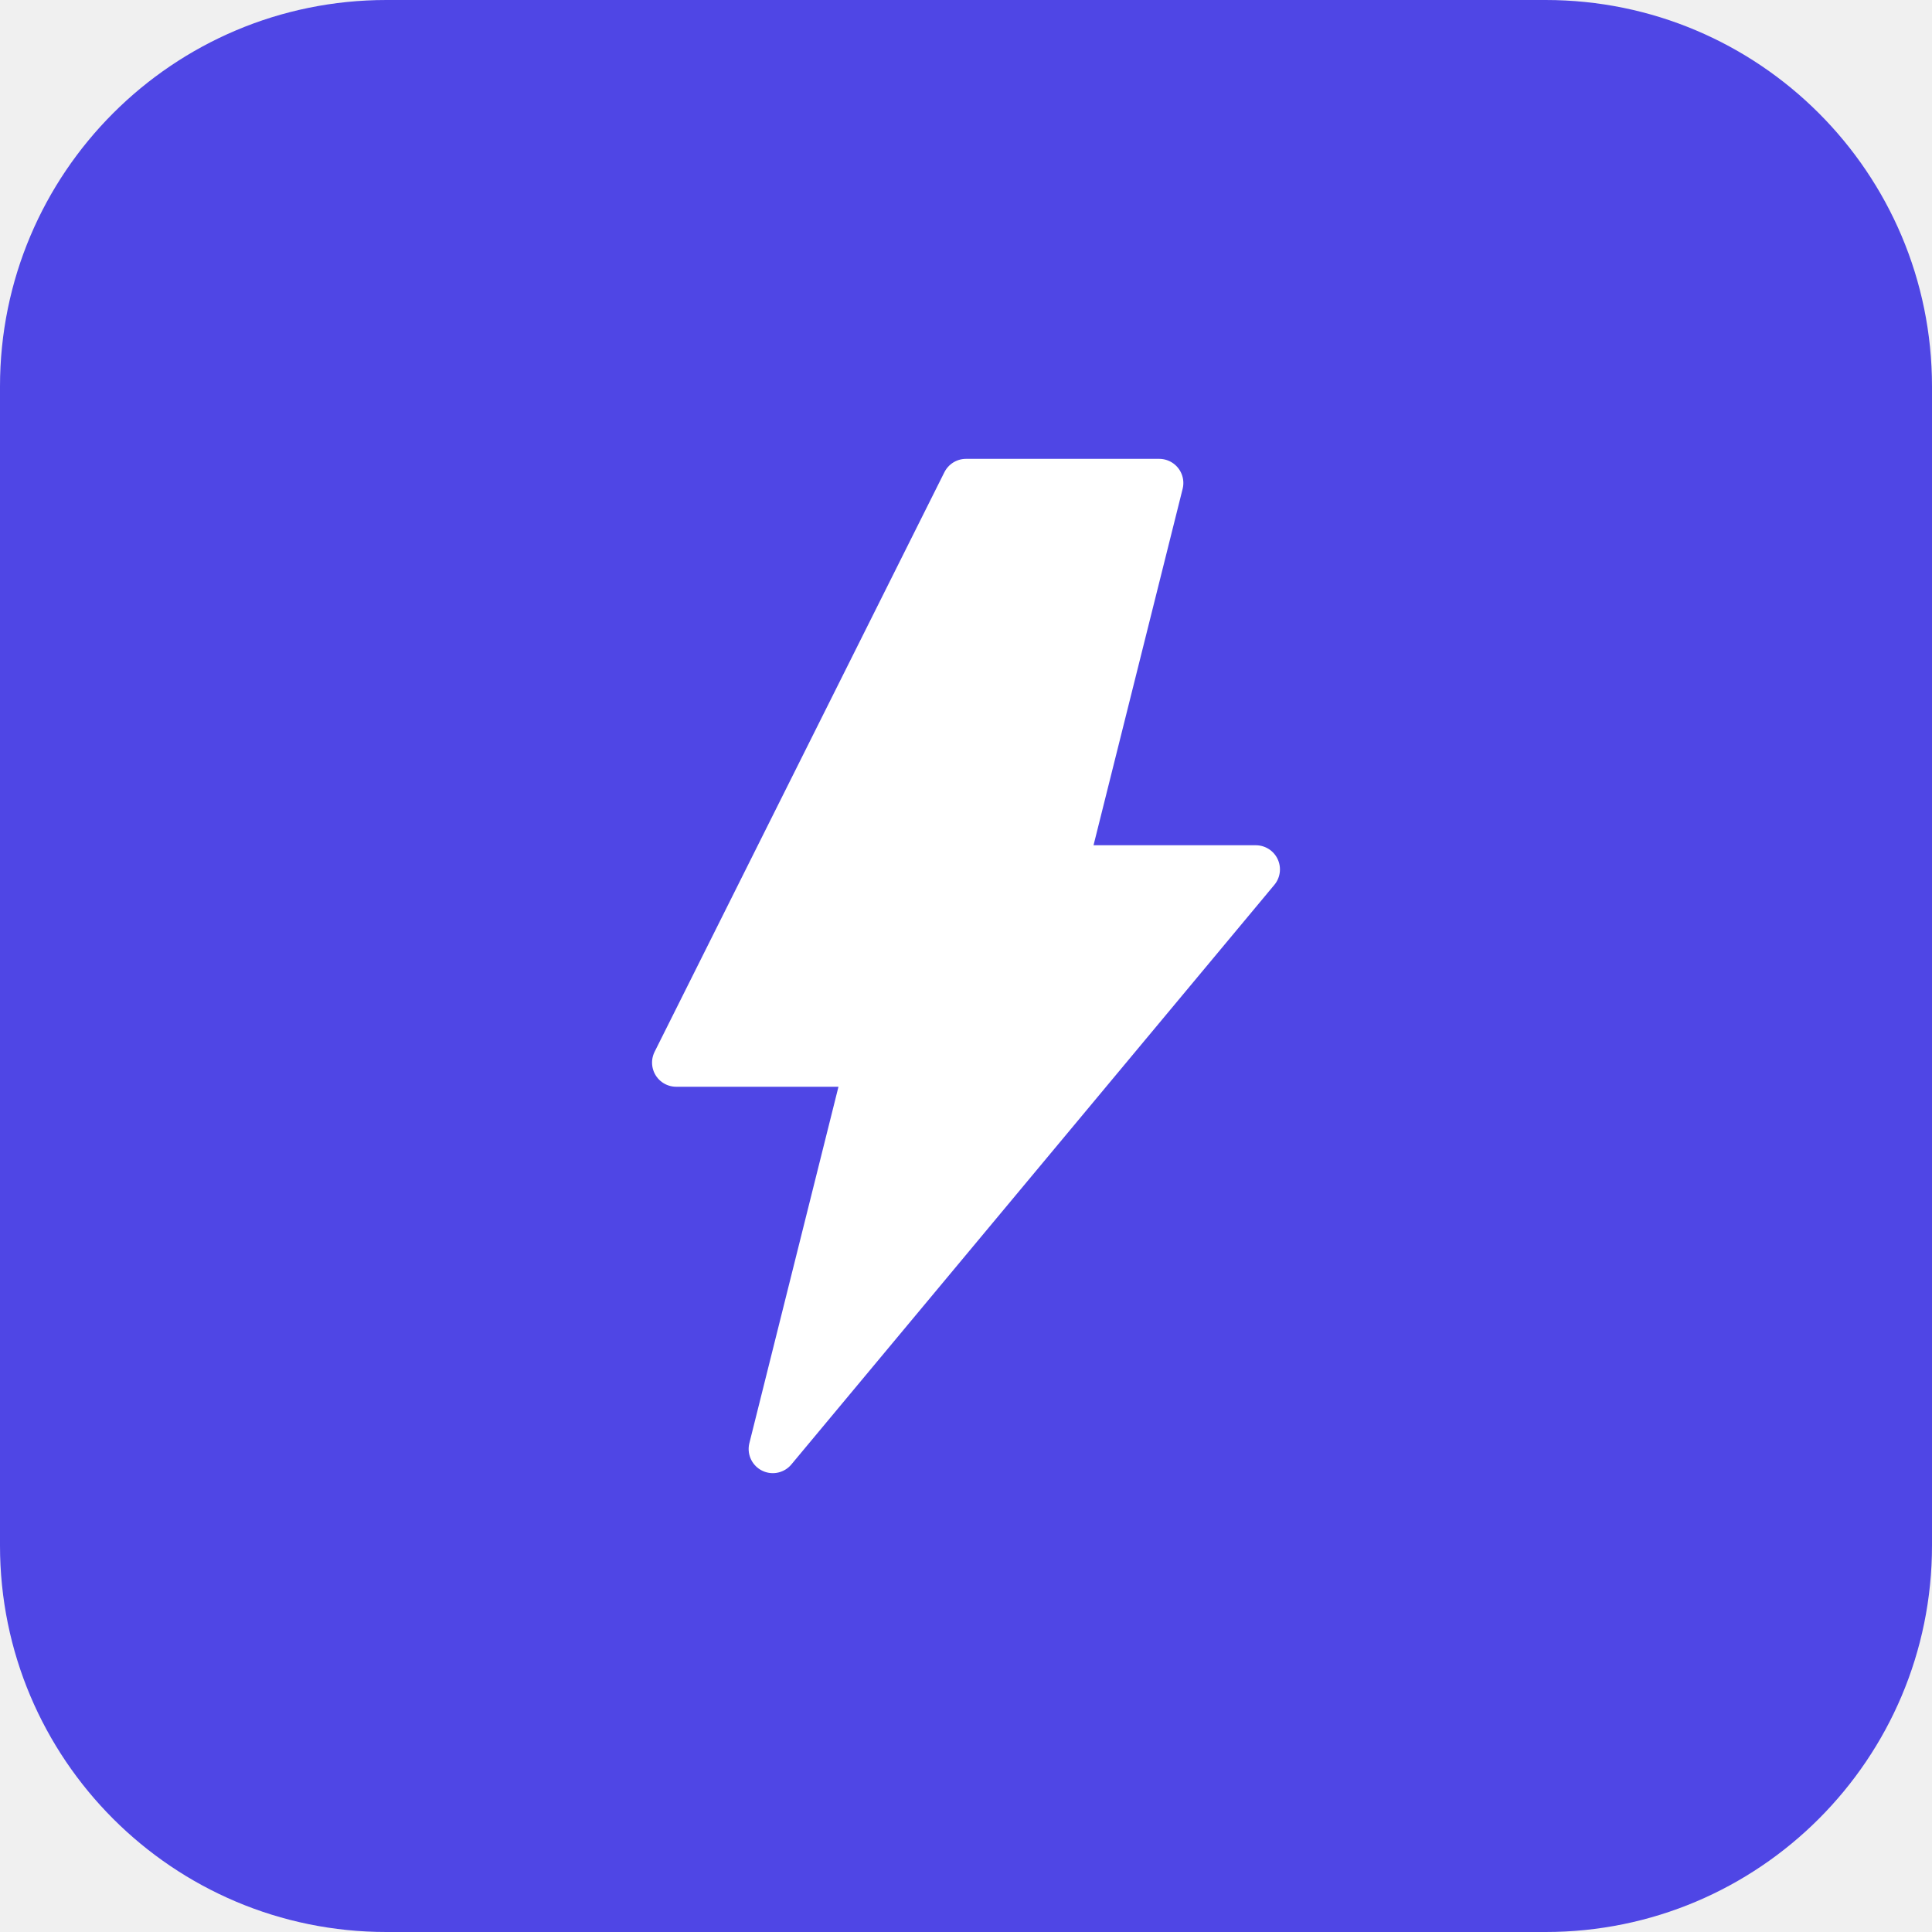
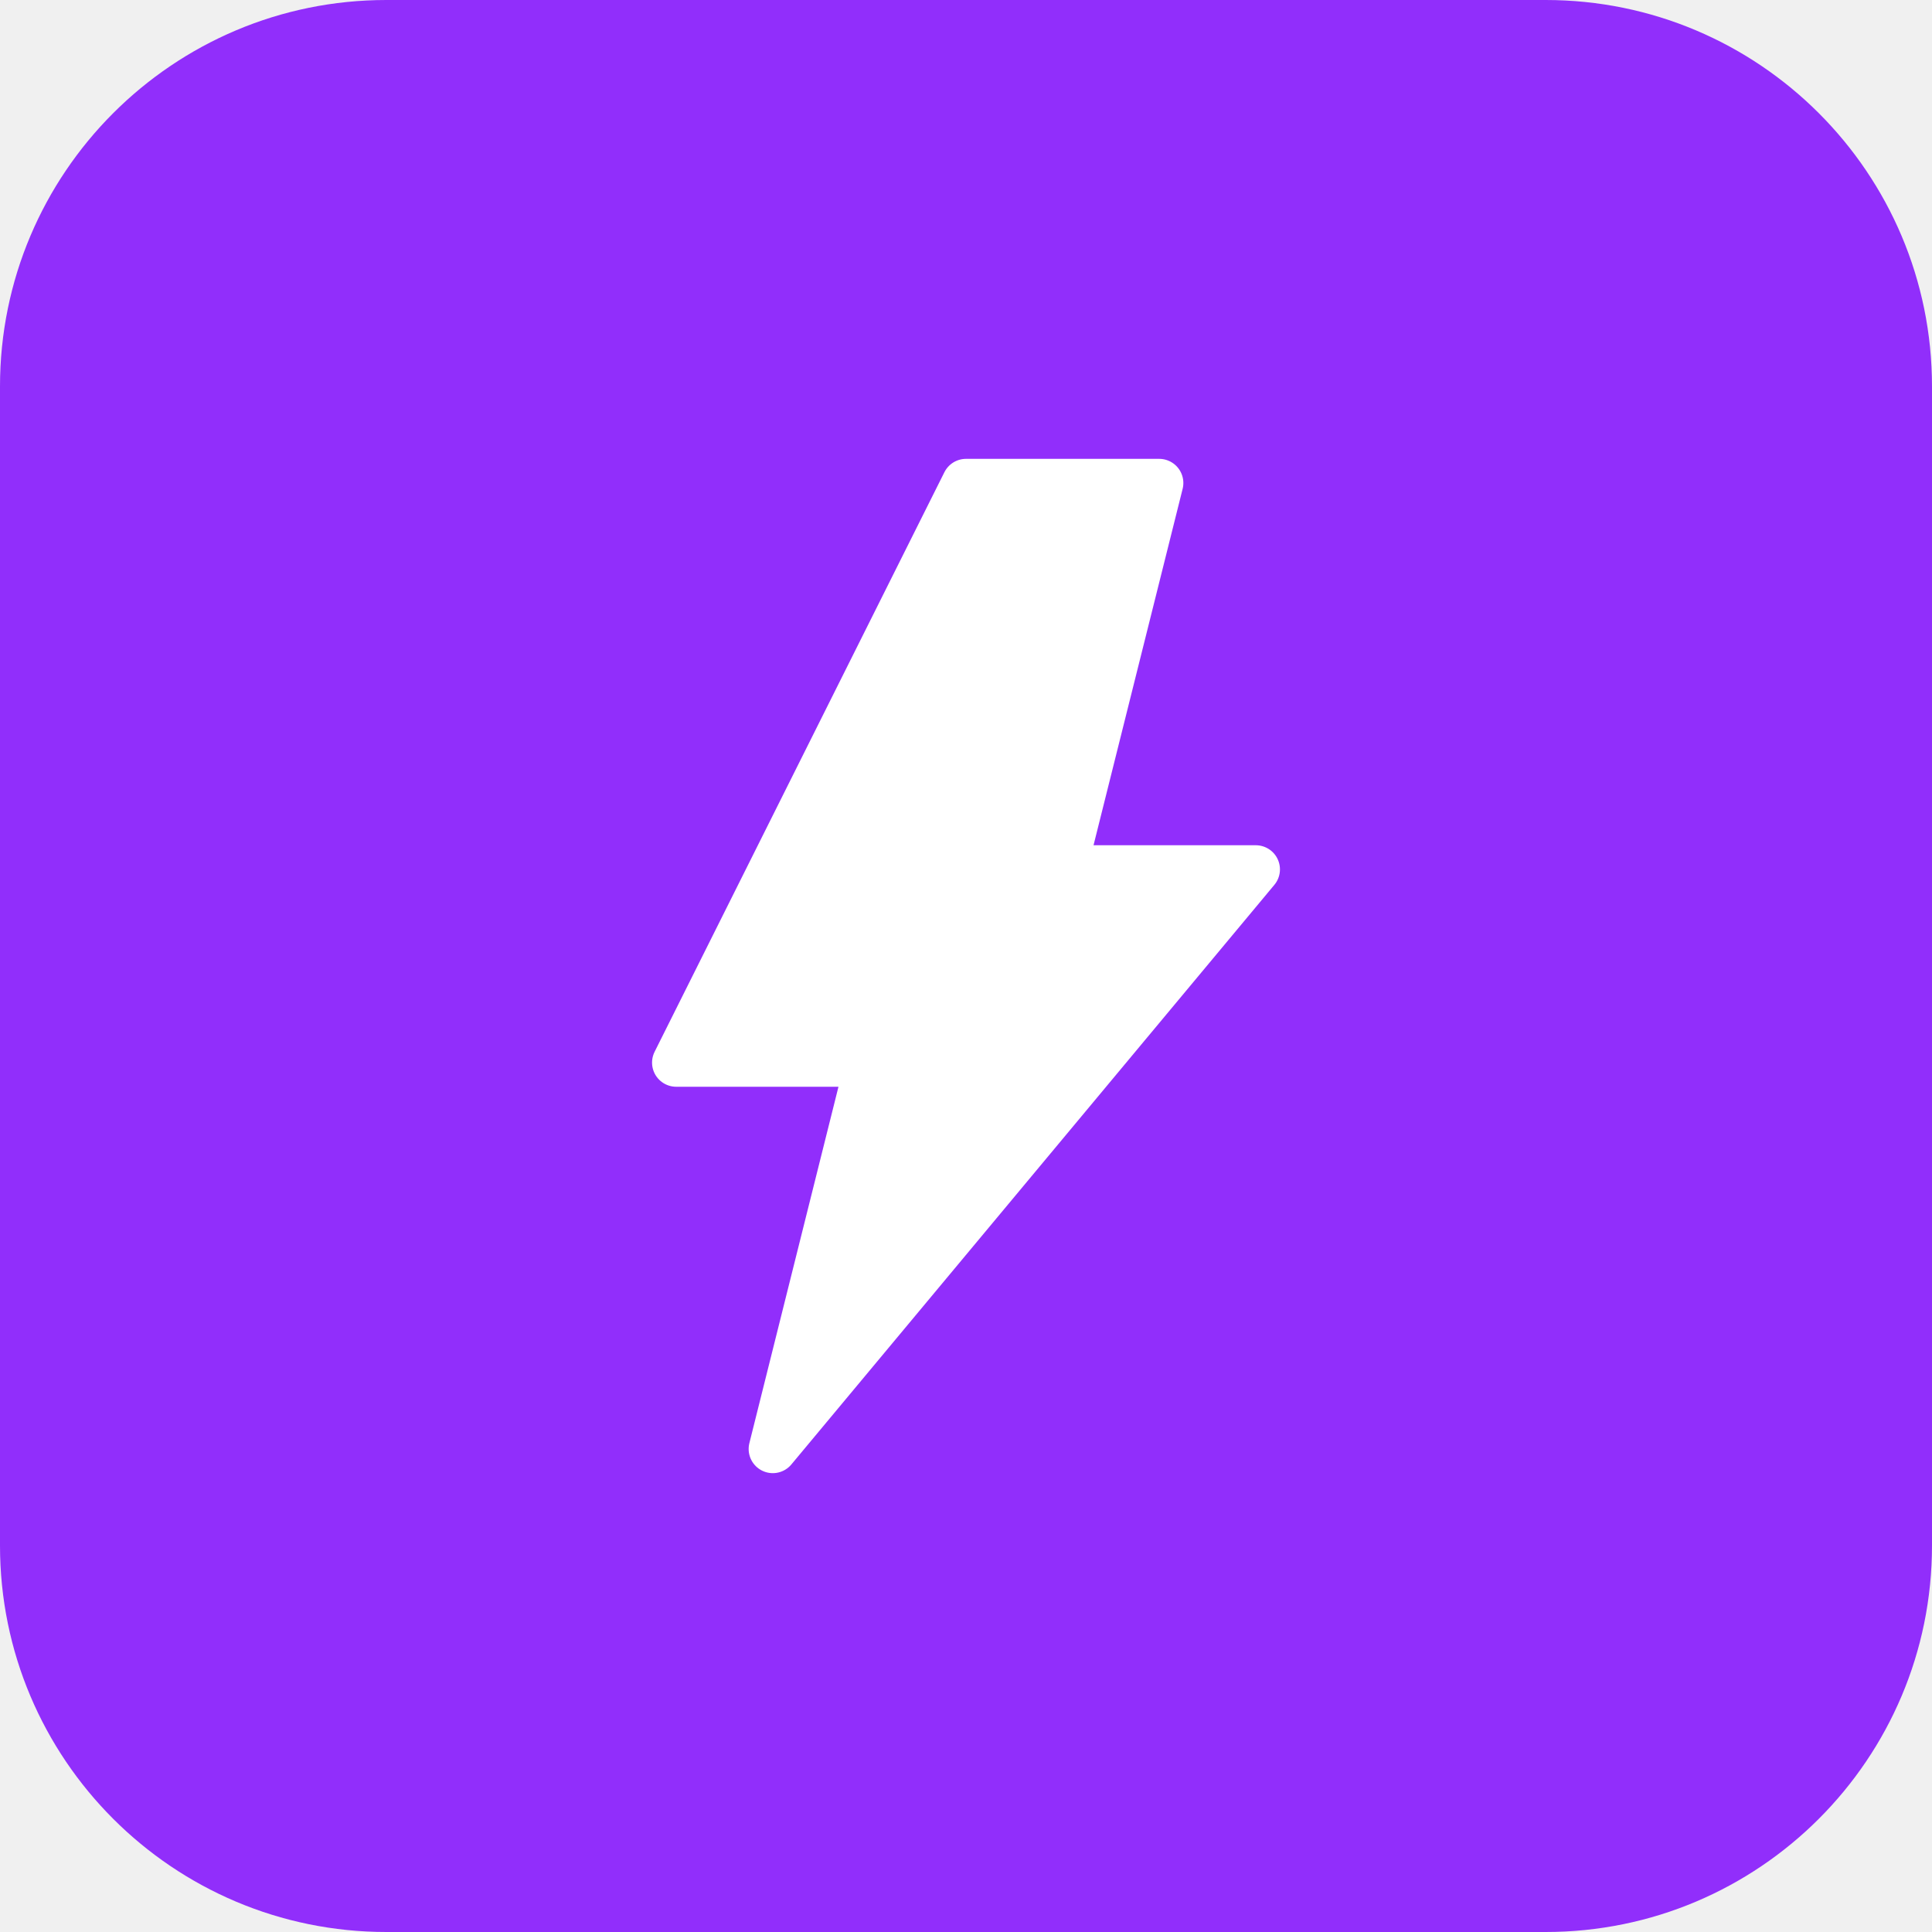
<svg xmlns="http://www.w3.org/2000/svg" width="40" height="40" viewBox="0 0 40 40" fill="none">
-   <rect width="40" height="40" rx="8" fill="#4F46E5" />
+   <rect width="40" height="40" rx="8" fill="#912efb" />
  <path d="M20 10L14 22H18L16 30L26 18H22L24 10H20Z" fill="white" stroke="white" stroke-width="1" stroke-linejoin="round" />
</svg>
